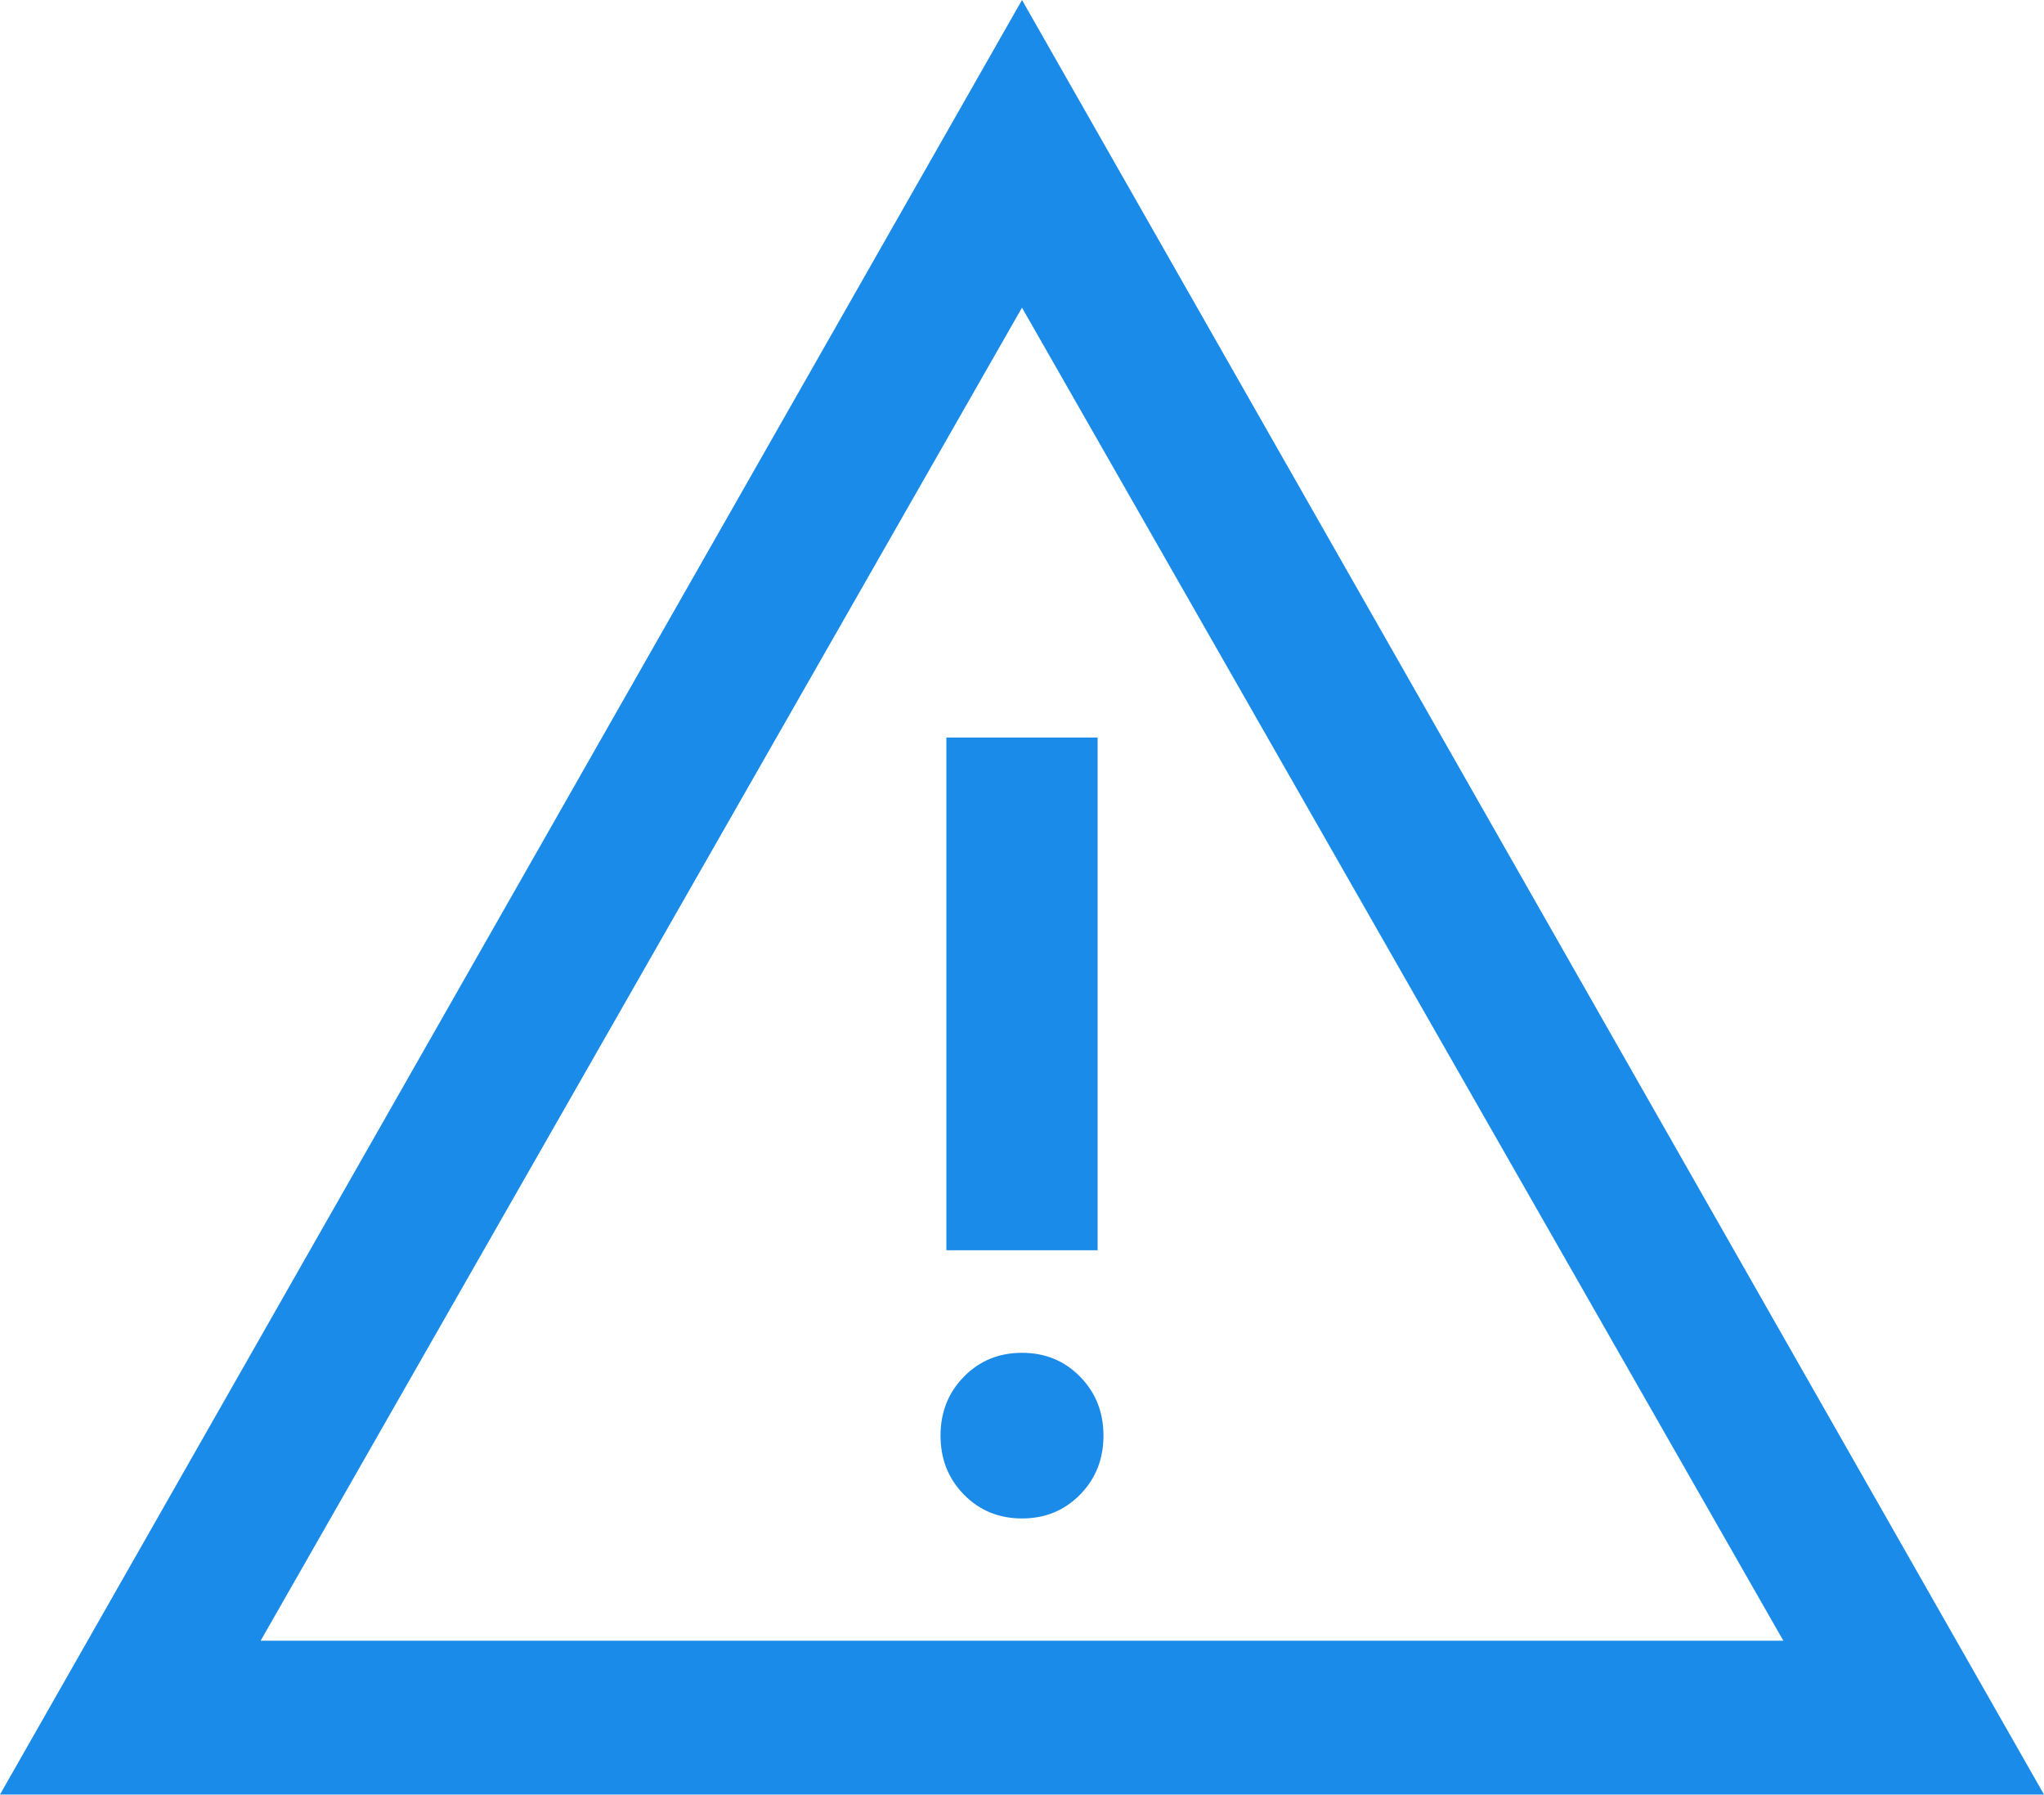
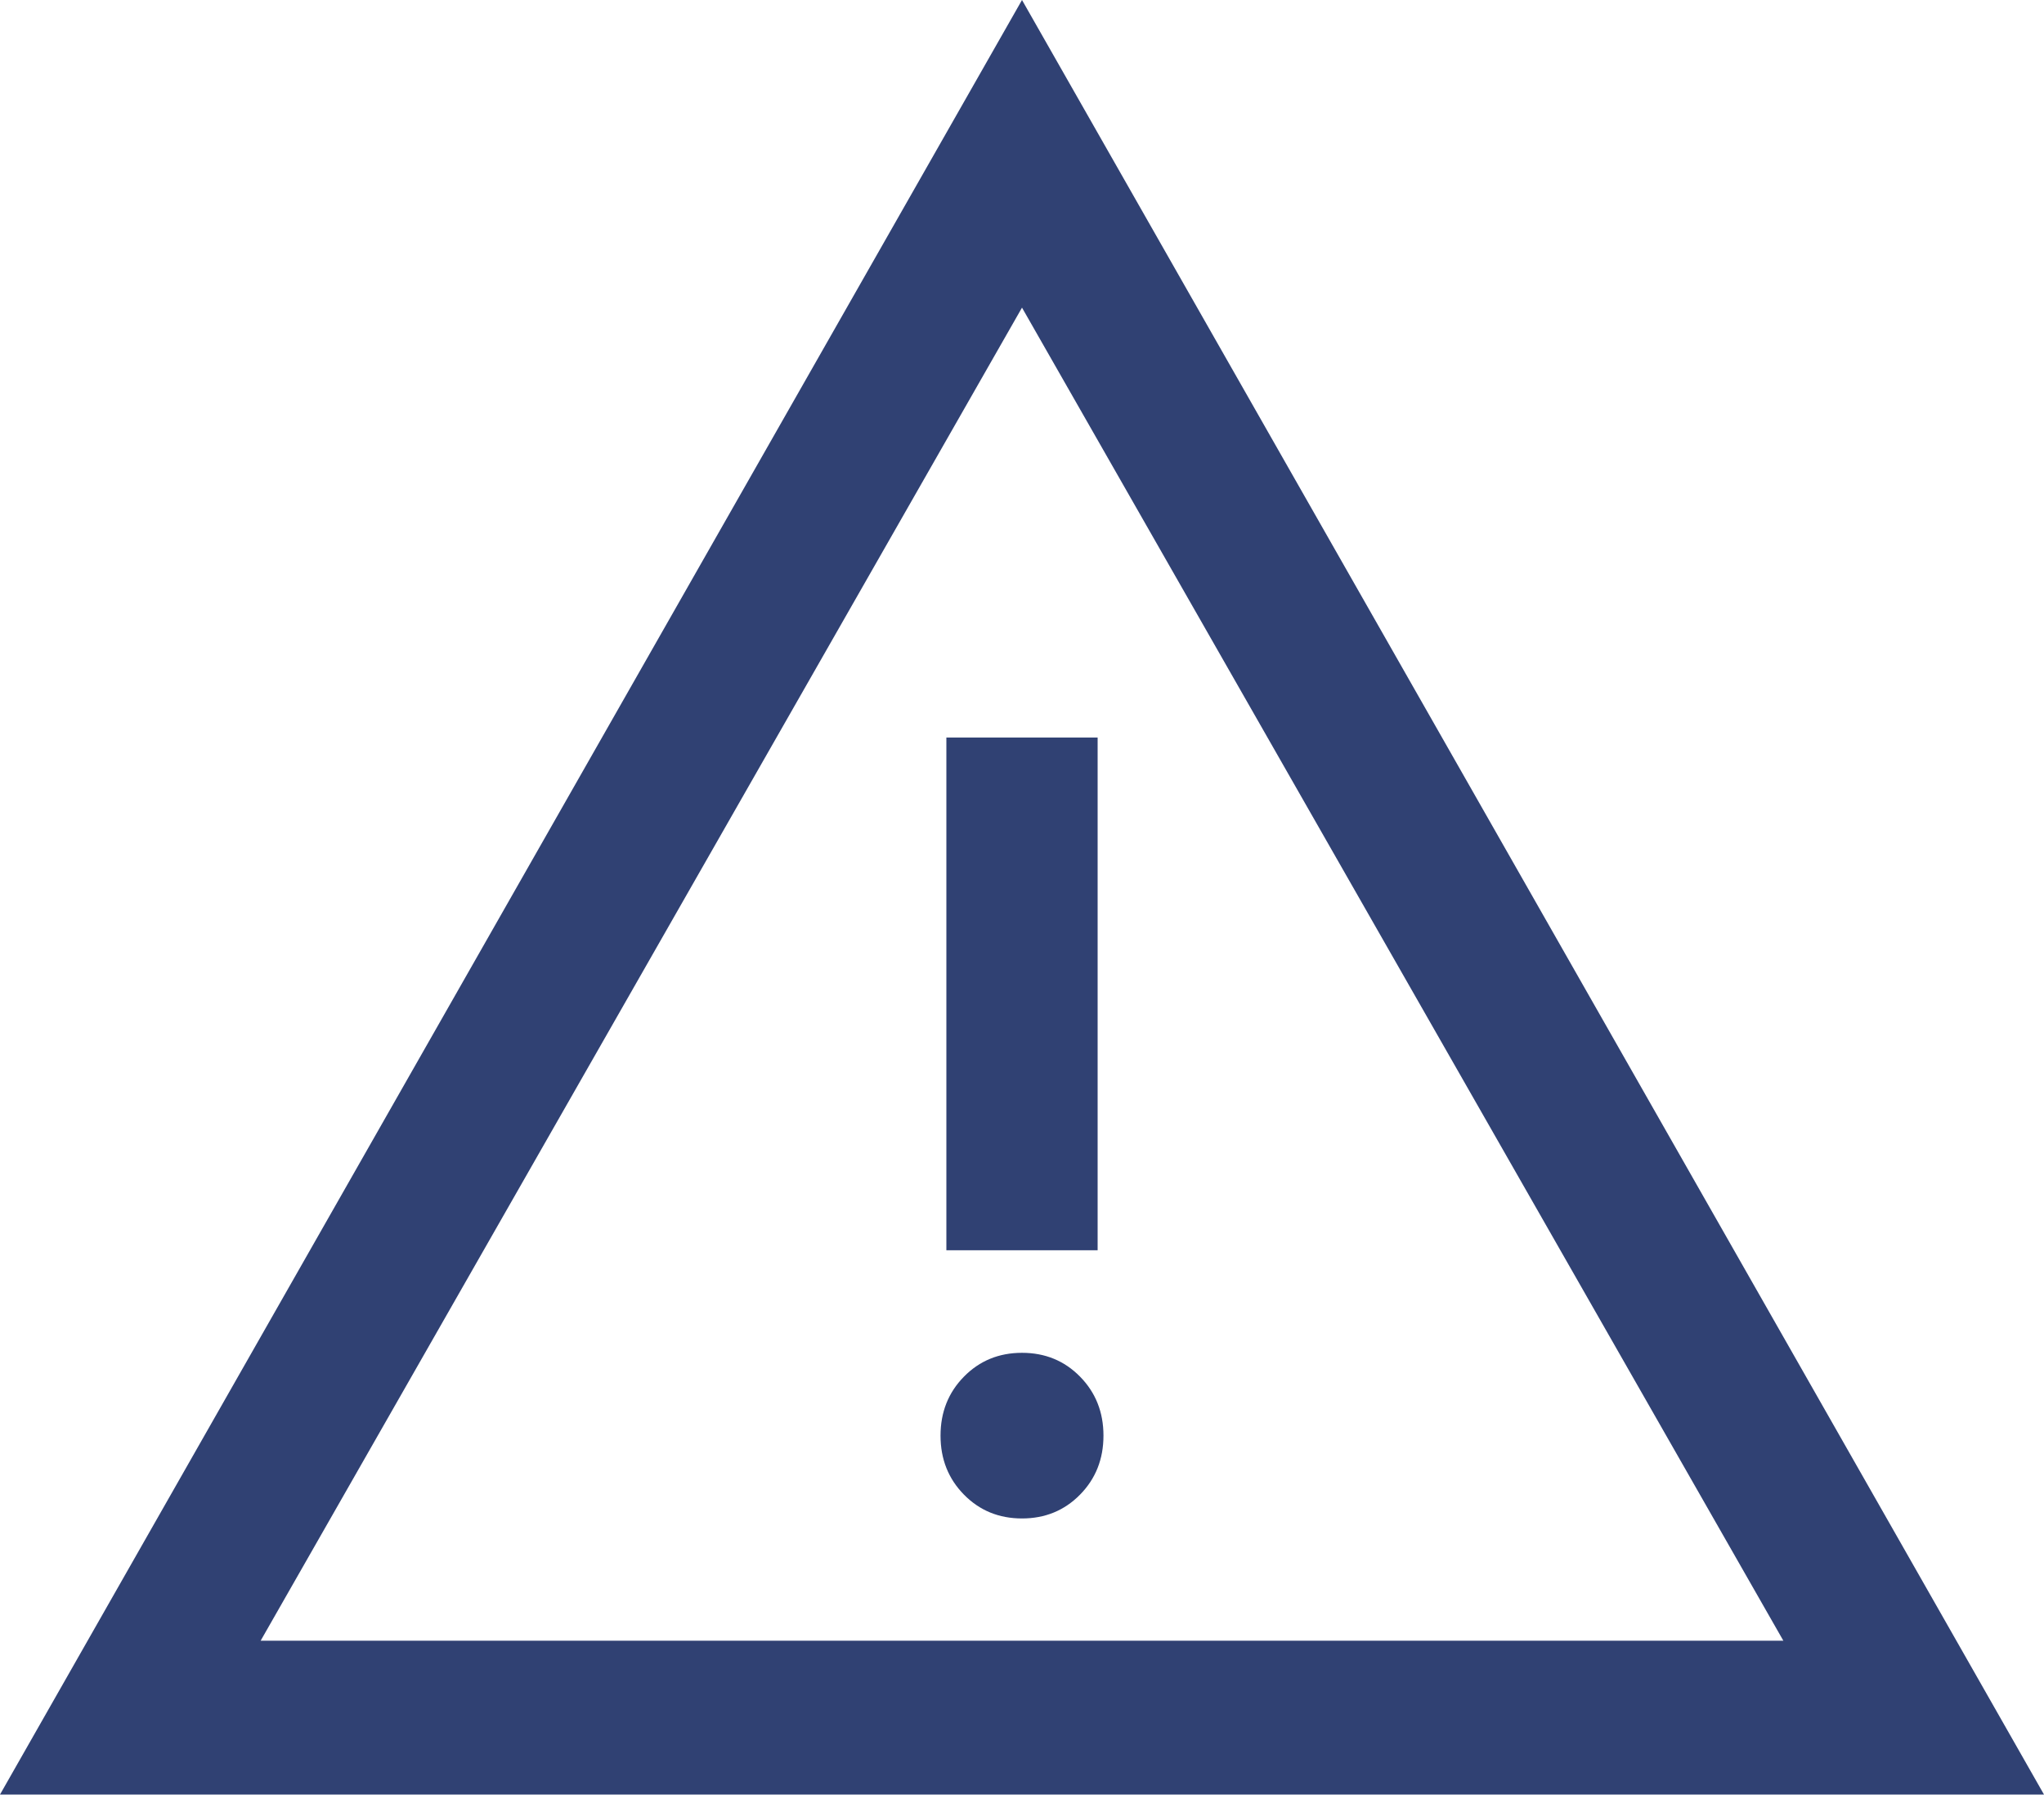
<svg xmlns="http://www.w3.org/2000/svg" width="90" height="79" viewBox="0 0 90 79" fill="none">
-   <path d="M0 79L45 0L90 79H0ZM11.476 72.229H78.524L45 13.543L11.476 72.229ZM45 66.846C46.016 66.846 46.868 66.497 47.555 65.798C48.243 65.099 48.587 64.233 48.587 63.2C48.587 62.167 48.243 61.301 47.555 60.602C46.868 59.903 46.016 59.554 45 59.554C43.984 59.554 43.132 59.903 42.445 60.602C41.757 61.301 41.413 62.167 41.413 63.2C41.413 64.233 41.757 65.099 42.445 65.798C43.132 66.497 43.984 66.846 45 66.846ZM41.67 55.039H48.33V32.468H41.67V55.039Z" fill="#1A8BE8" />
+   <path d="M0 79L45 0L90 79H0ZM11.476 72.229H78.524L45 13.543L11.476 72.229ZM45 66.846C46.016 66.846 46.868 66.497 47.555 65.798C48.243 65.099 48.587 64.233 48.587 63.2C48.587 62.167 48.243 61.301 47.555 60.602C46.868 59.903 46.016 59.554 45 59.554C43.984 59.554 43.132 59.903 42.445 60.602C41.757 61.301 41.413 62.167 41.413 63.2C41.413 64.233 41.757 65.099 42.445 65.798C43.132 66.497 43.984 66.846 45 66.846ZM41.67 55.039H48.33V32.468H41.67V55.039Z" fill="  #304173" />
</svg>
